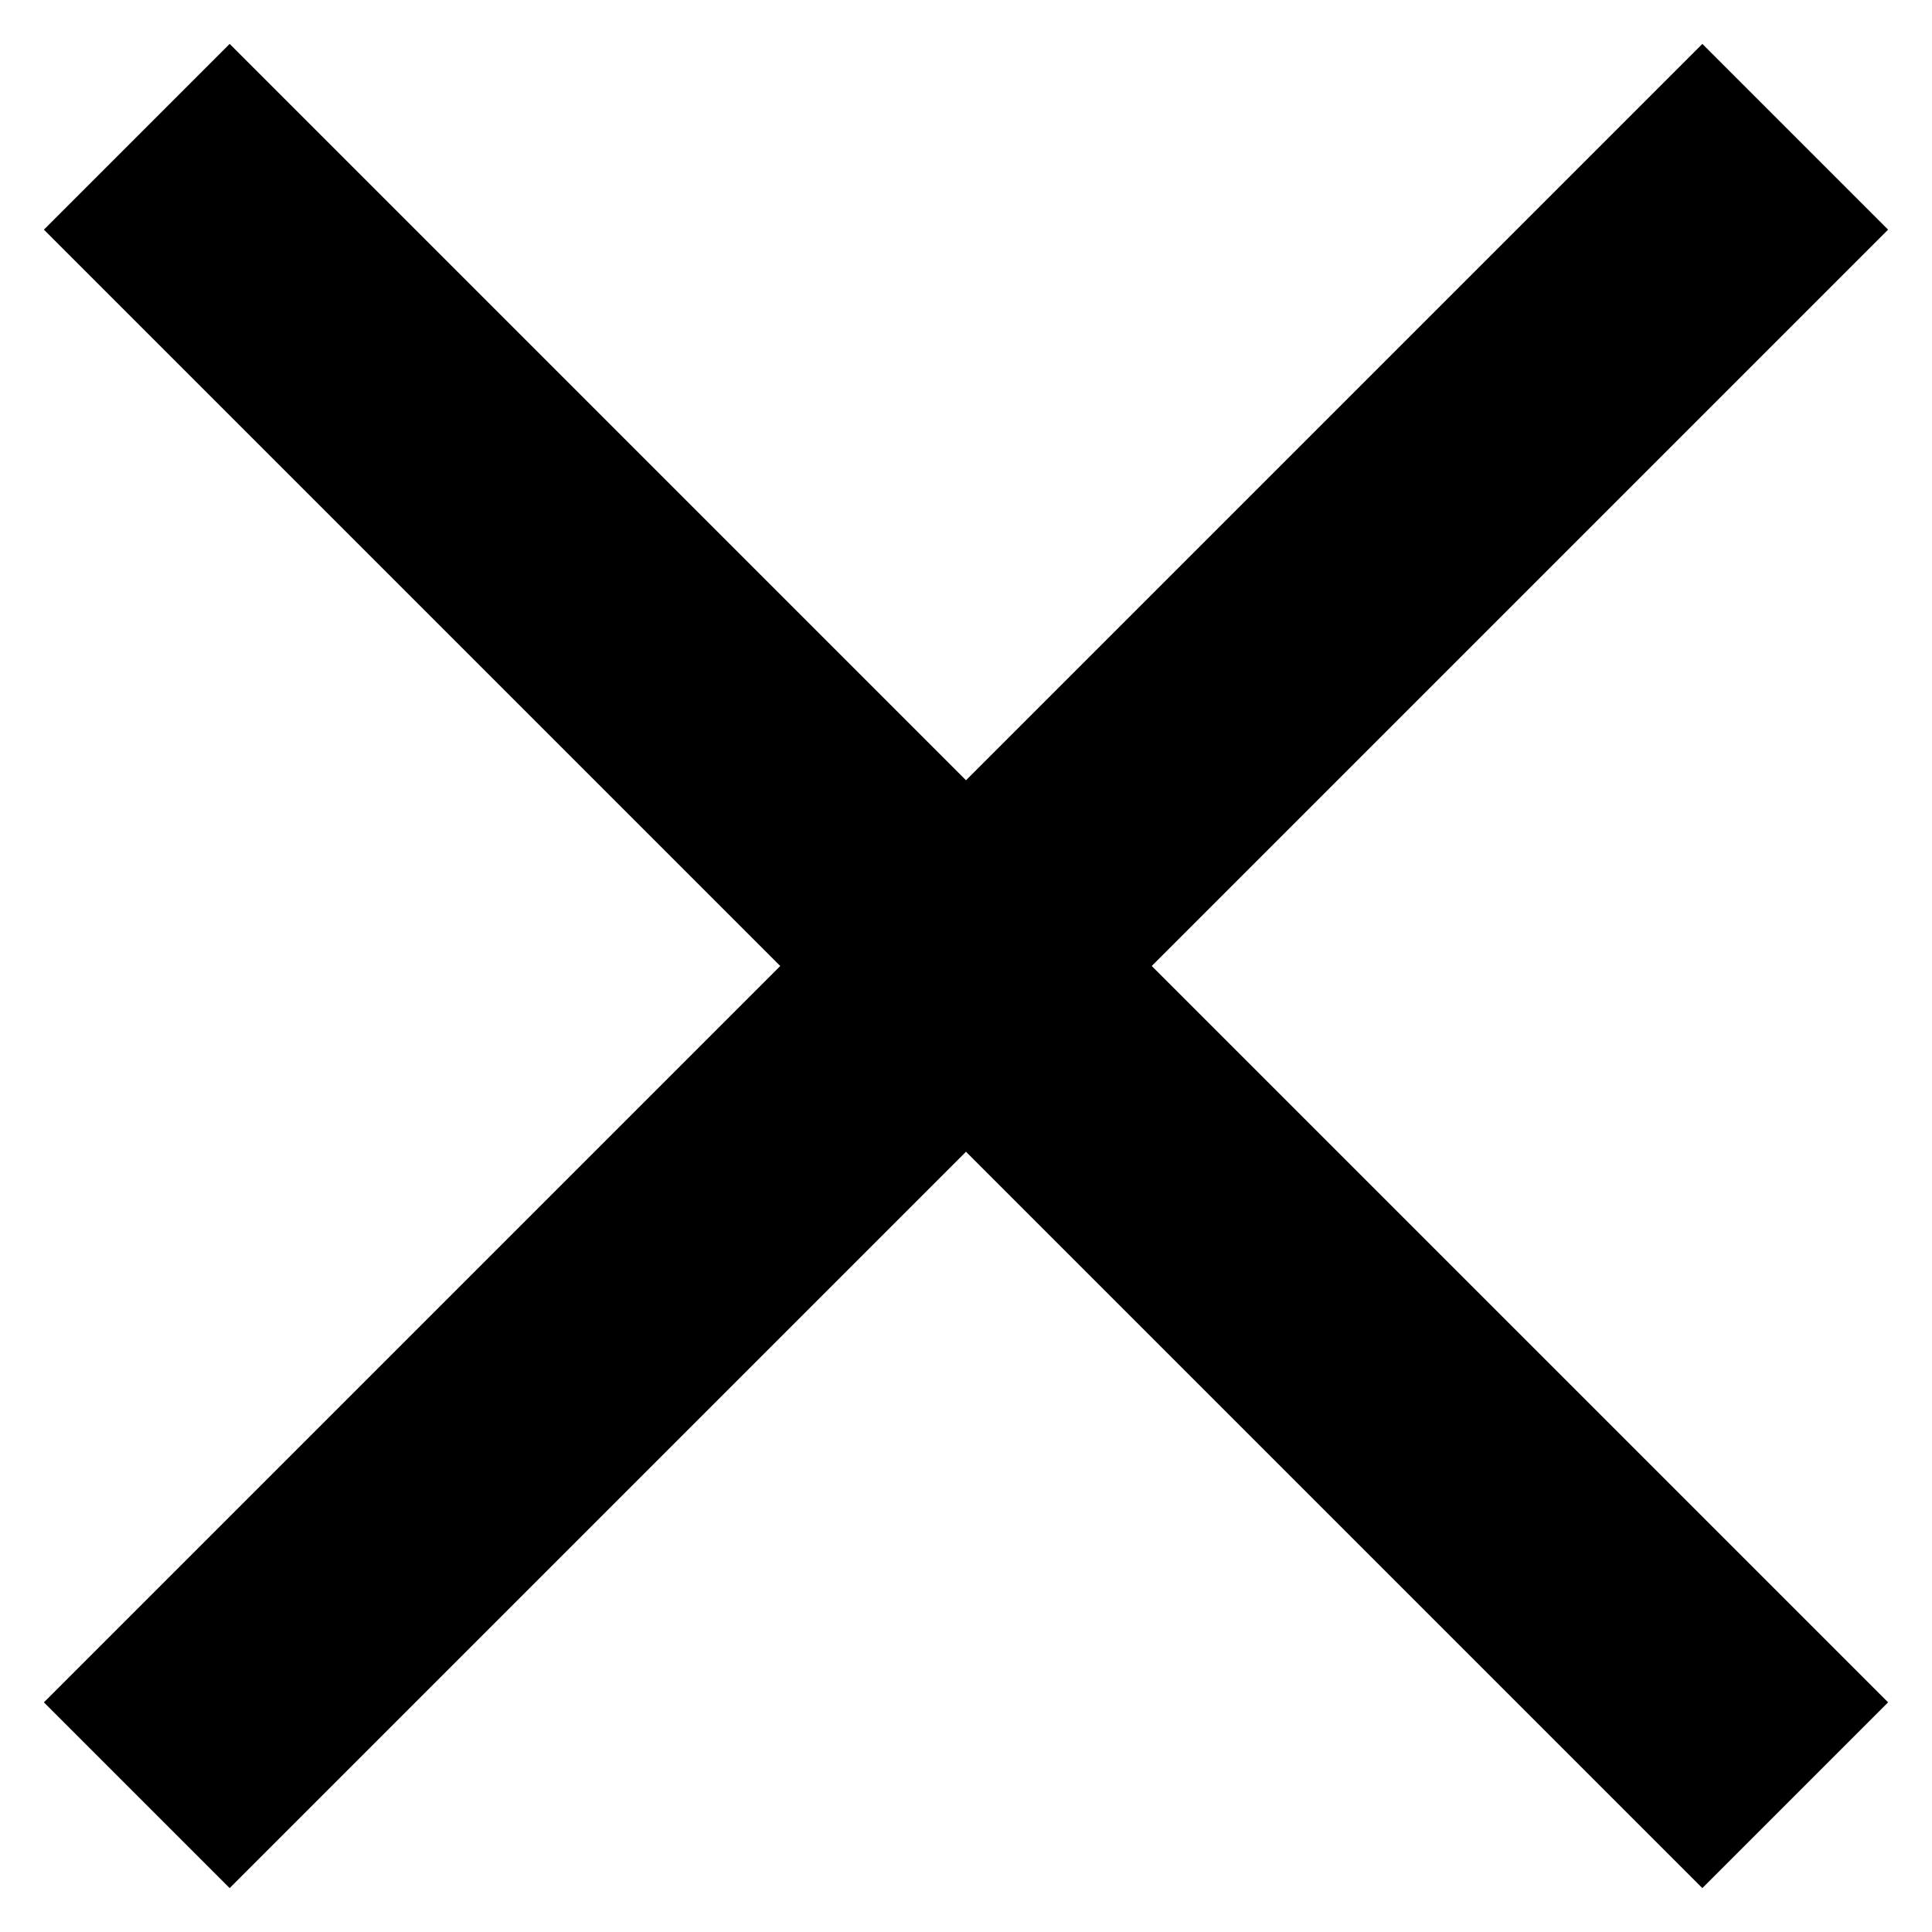
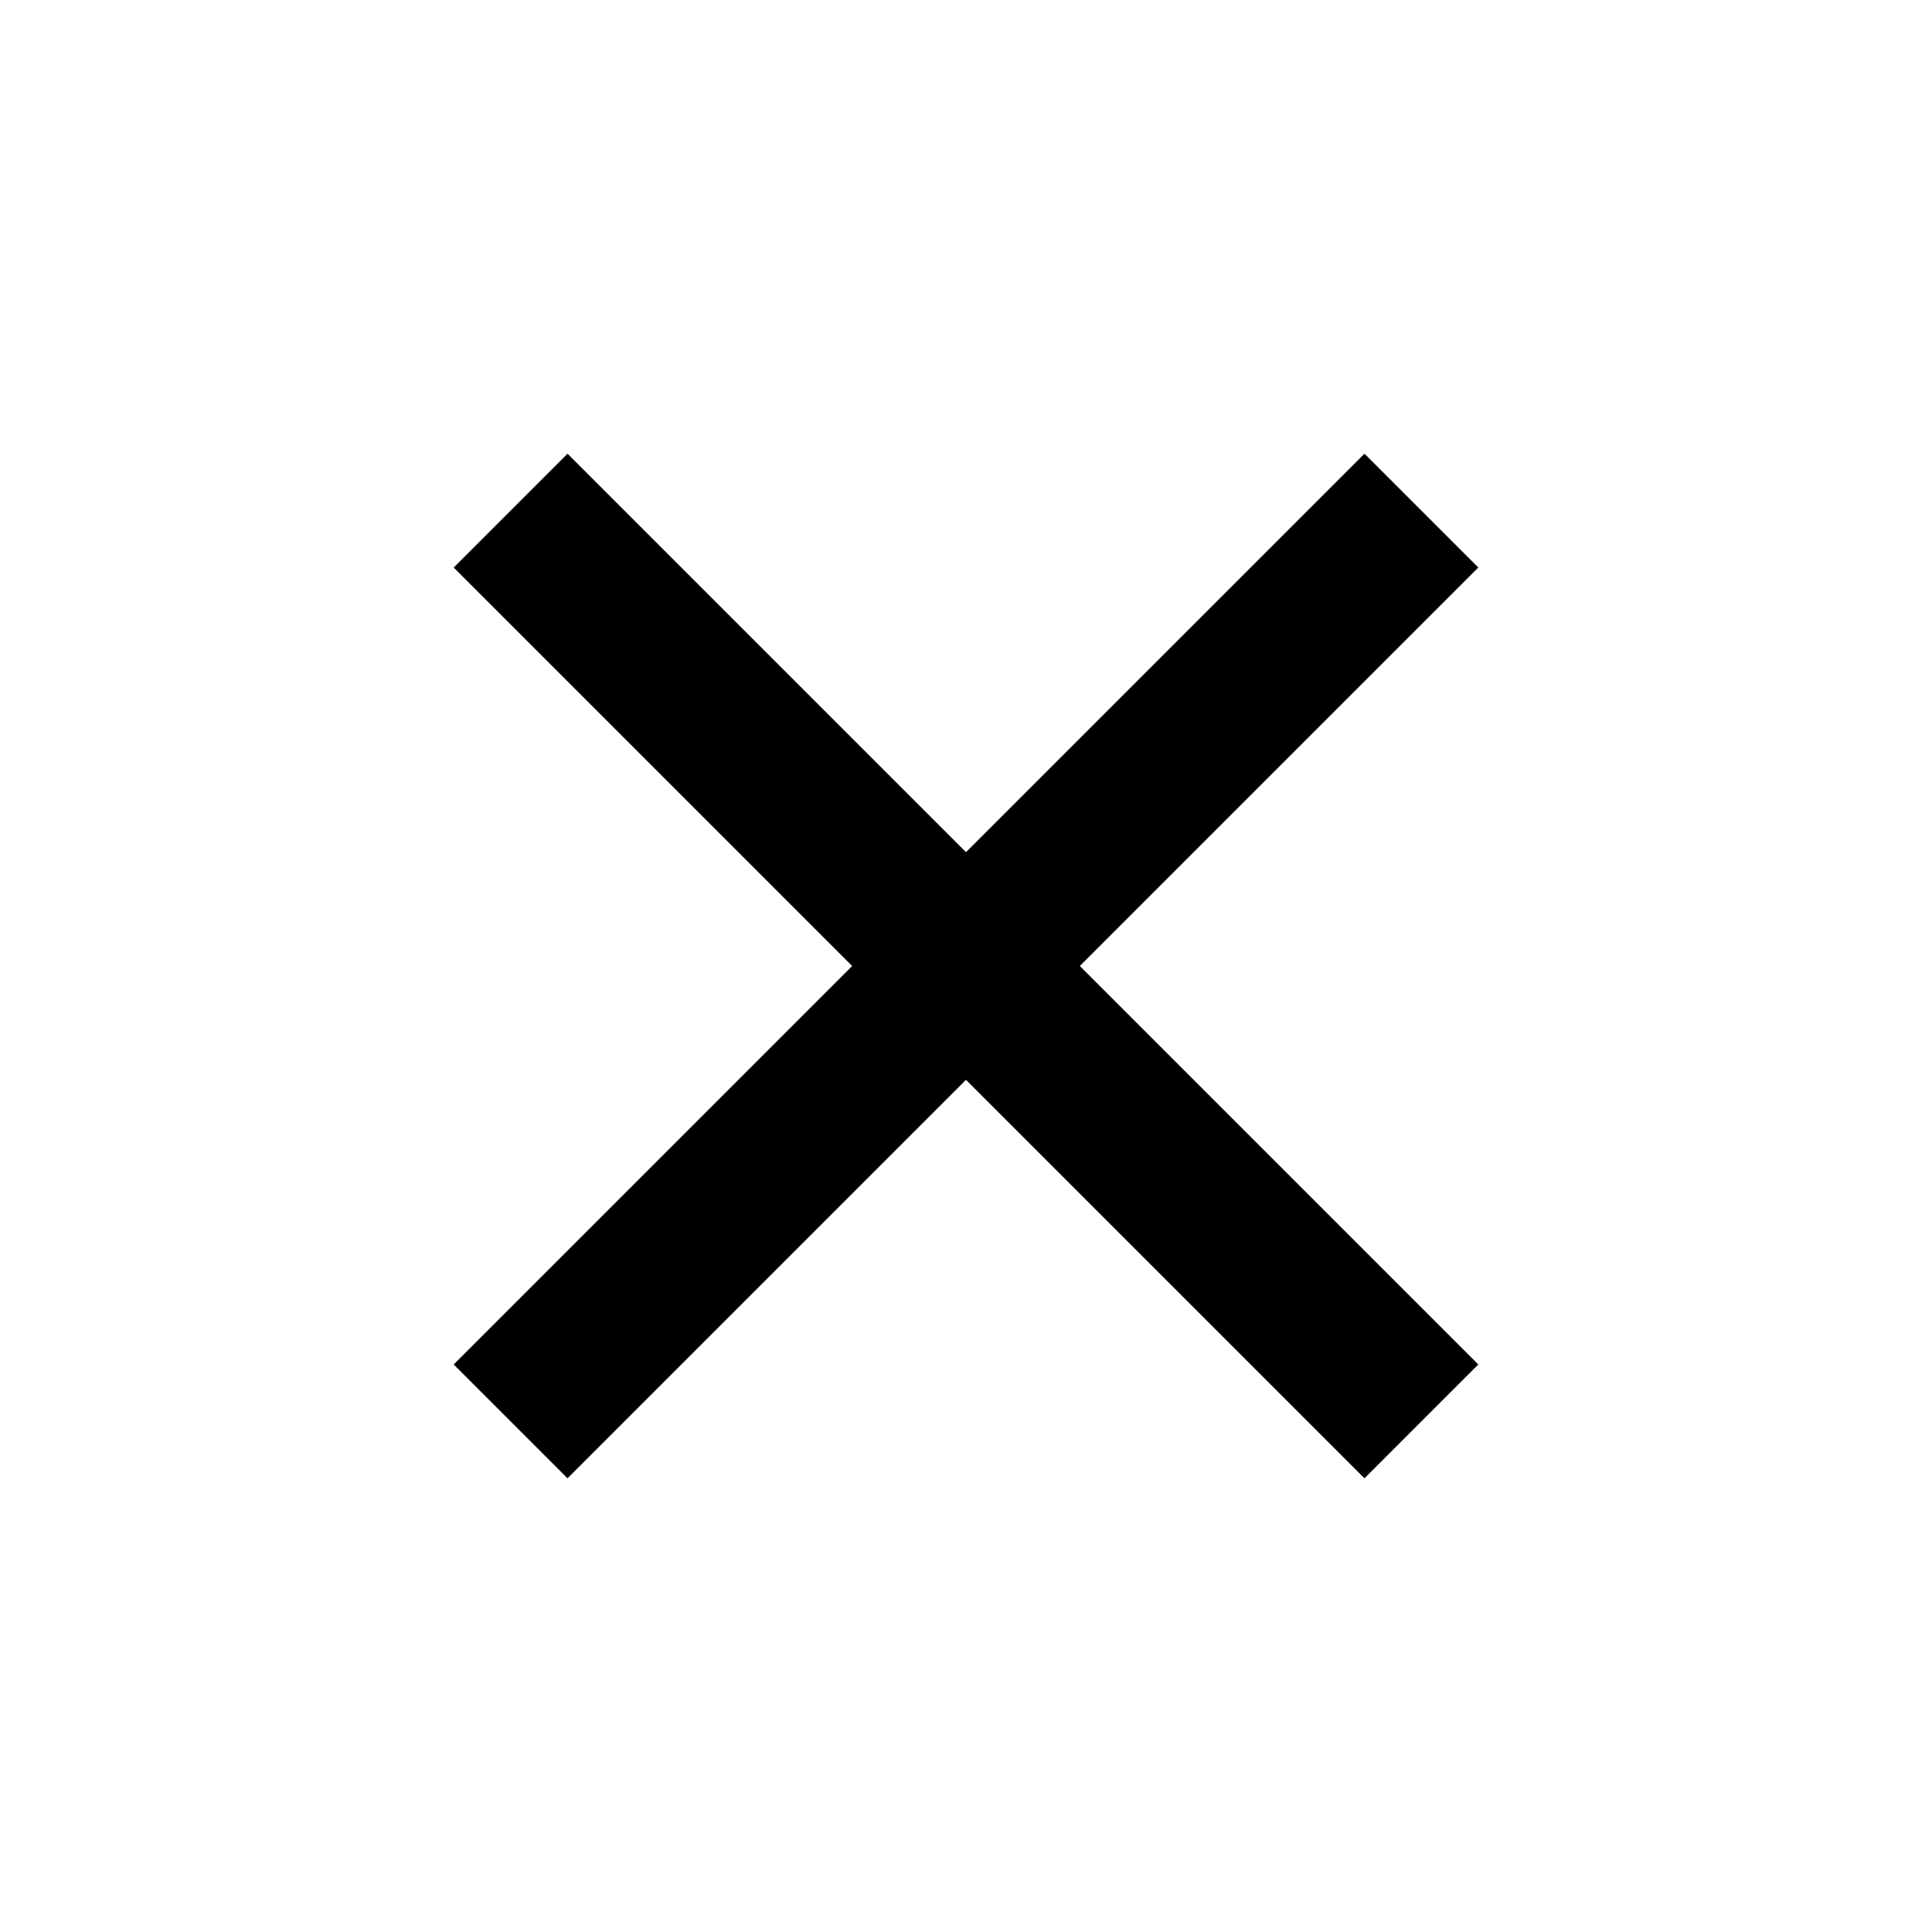
- <svg xmlns="http://www.w3.org/2000/svg" width="24" height="24" viewBox="0 0 22 22" fill="none">
-   <path fill="currentColor" d="M21.5 2.615L19.385 0.5L11 8.885L2.615 0.5L0.5 2.615L8.885 11L0.5 19.385L2.615 21.5L11 13.115L19.385 21.5L21.5 19.385L13.115 11L21.5 2.615Z" />
+ <svg xmlns="http://www.w3.org/2000/svg" width="24" height="24" viewBox="0 0 24 24" fill="none">
+   <path d="M12 10.586L16.95 5.636L18.364 7.05L13.414 12L18.364 16.95L16.95 18.364L12 13.414L7.05 18.364L5.636 16.95L10.586 12L5.636 7.05L7.05 5.636L12 10.586Z" fill="currentcolor" />
</svg>
